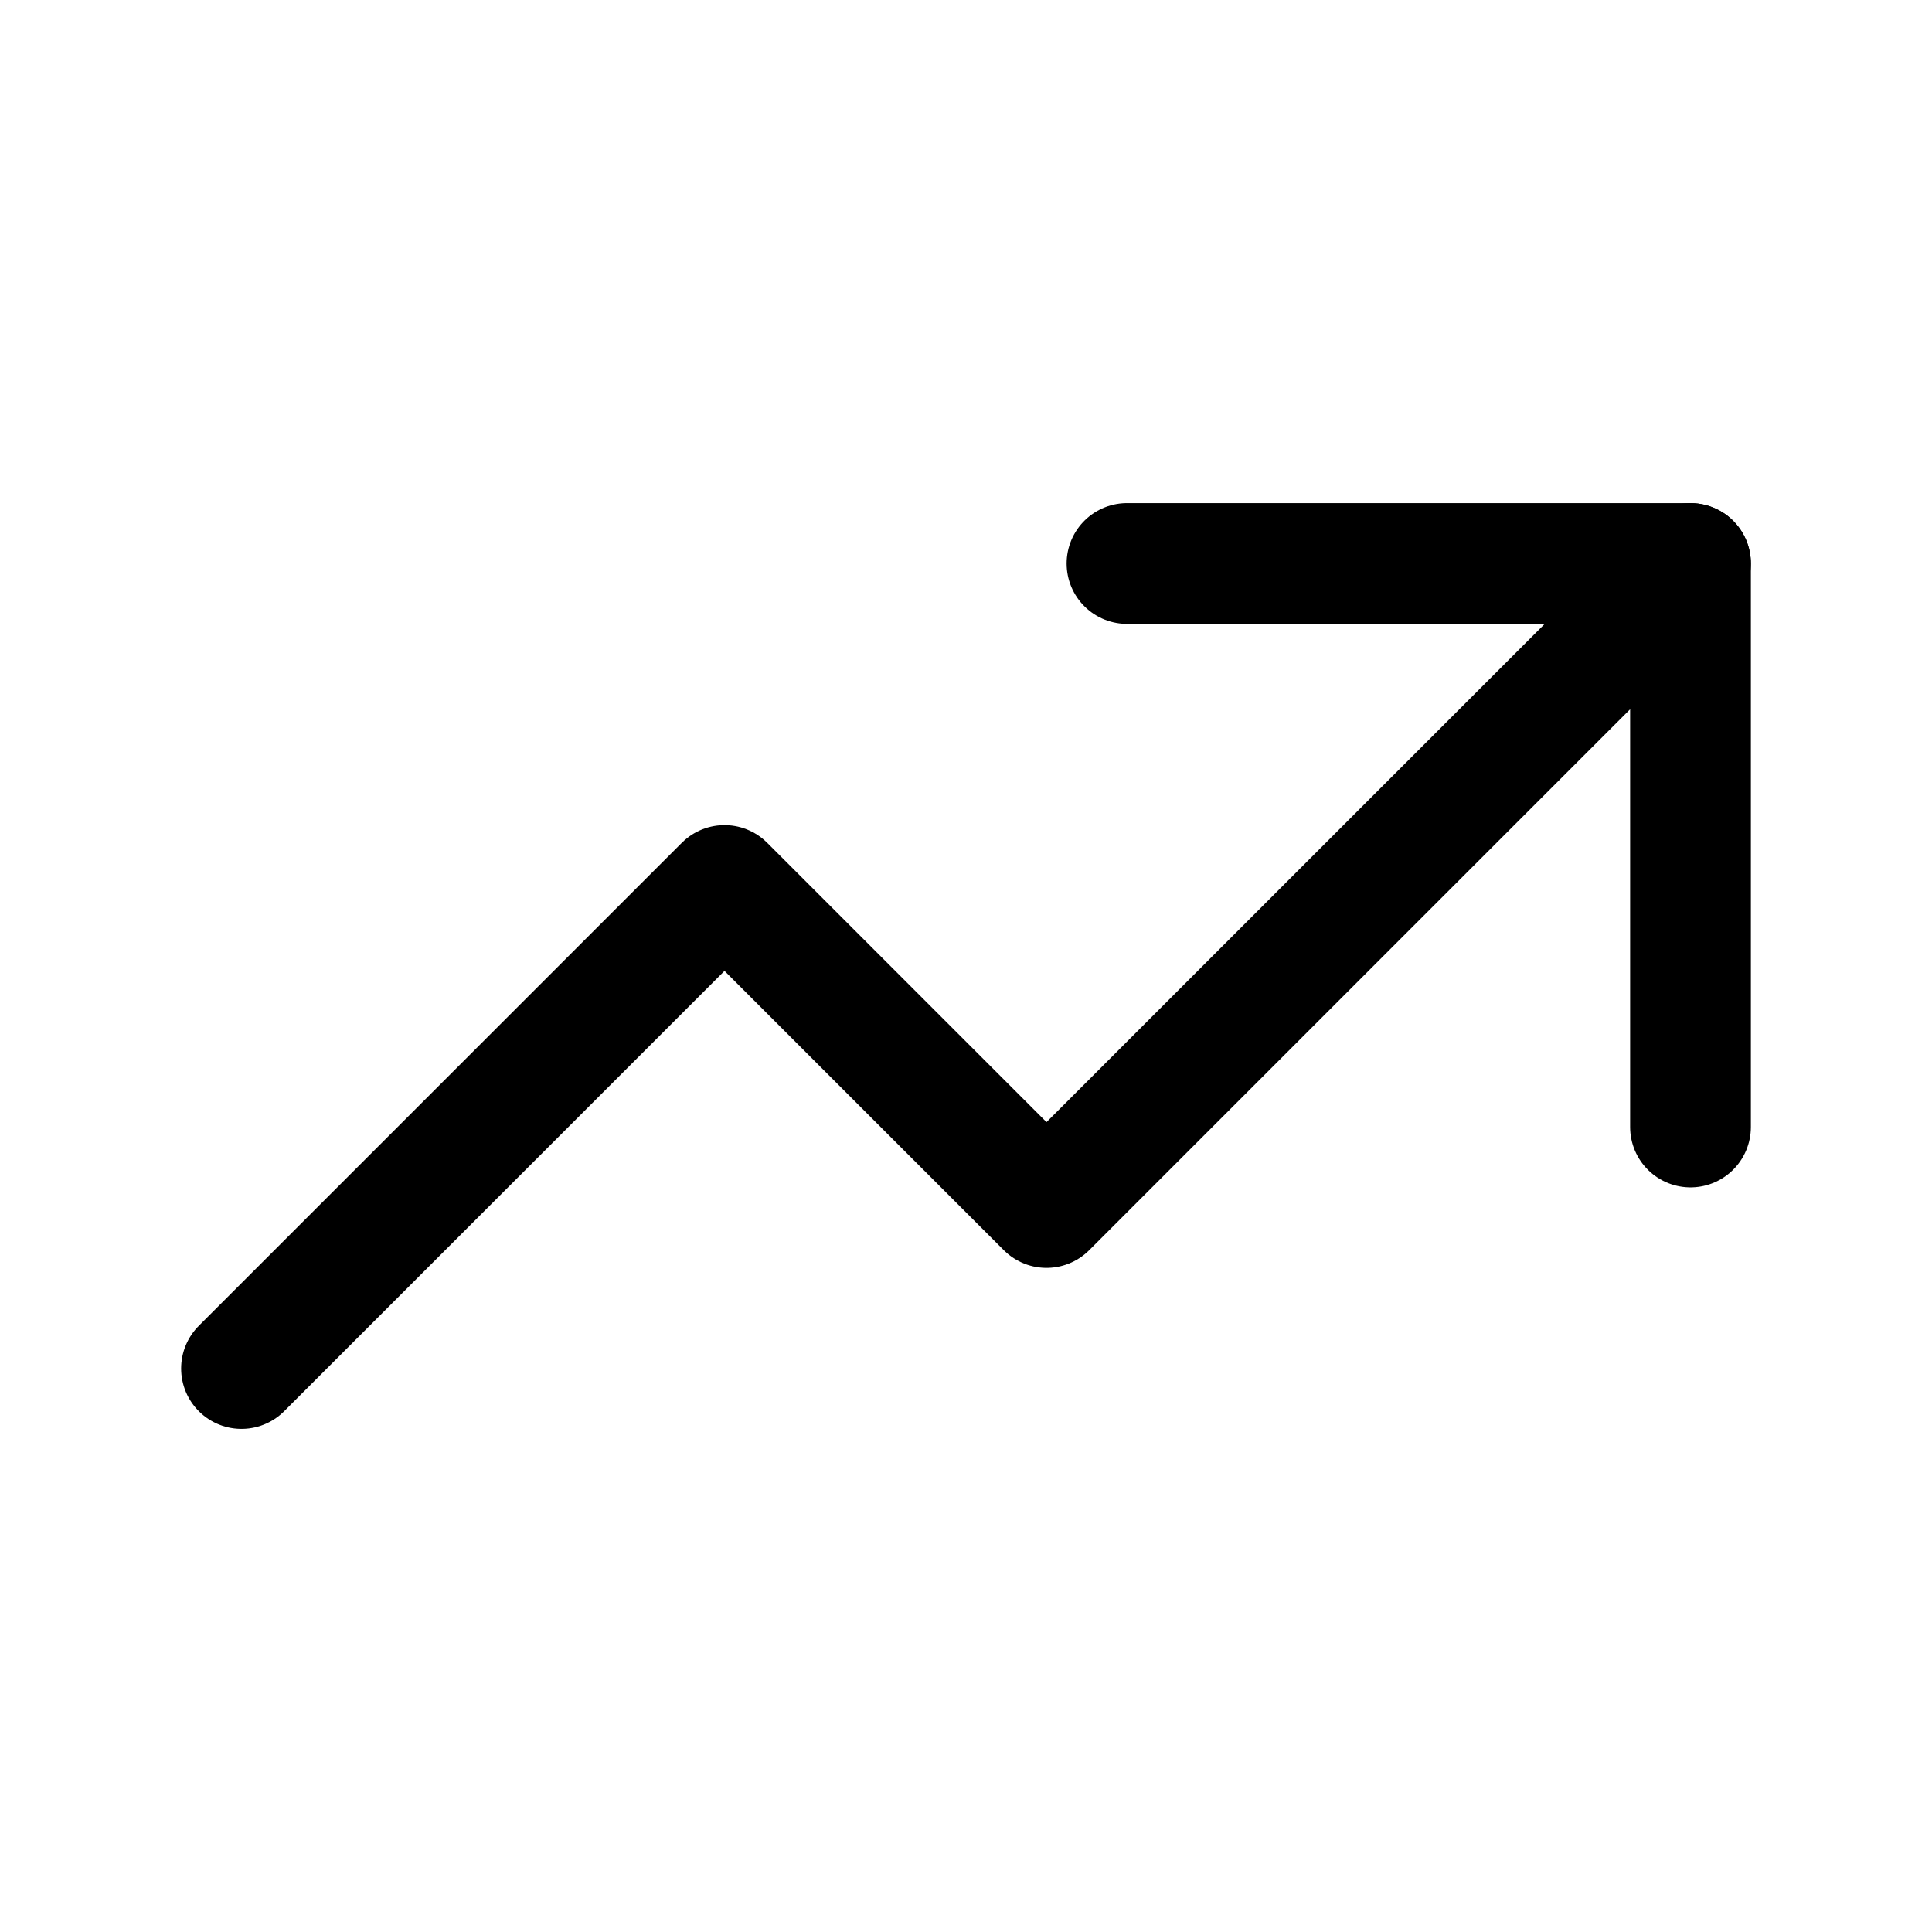
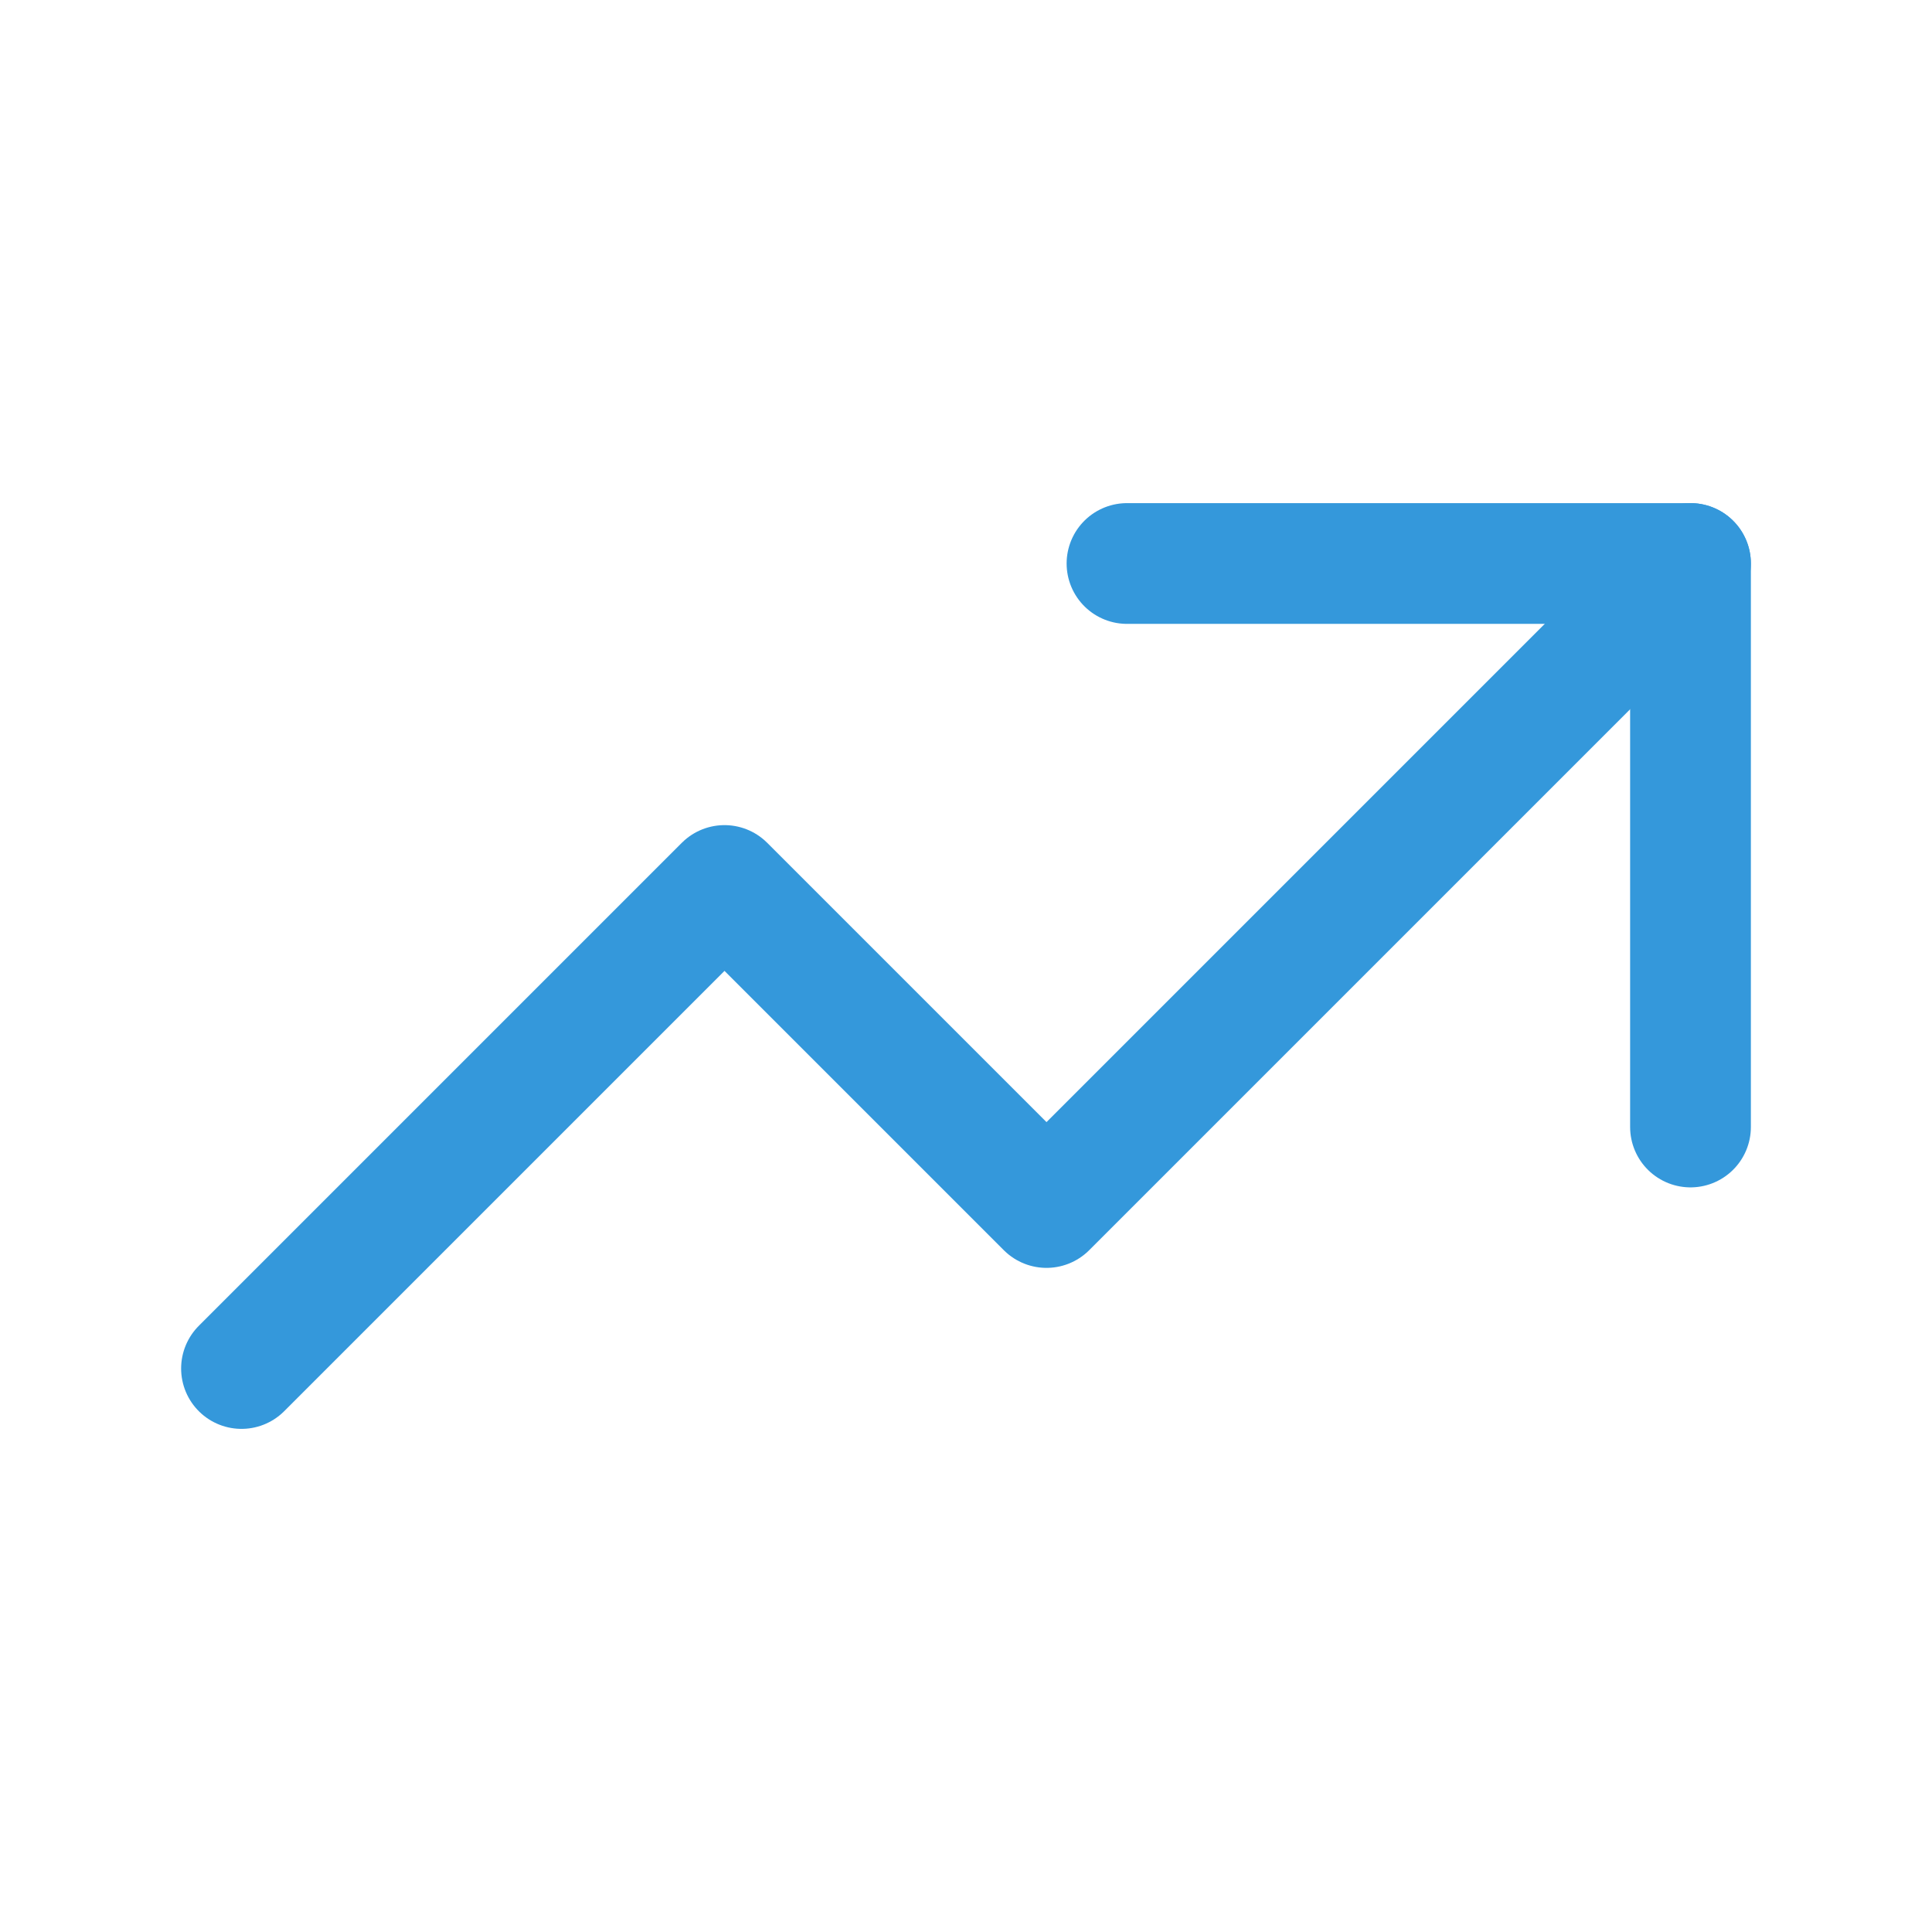
- <svg xmlns="http://www.w3.org/2000/svg" width="24" height="24" viewBox="0 0 24 24" fill="none" stroke="currentColor" stroke-width="1.5" stroke-linecap="round" stroke-linejoin="round">
-   <polyline points="3 17 9 11 13 15 21 7" />
-   <polyline points="14 7 21 7 21 14" />
+ <svg xmlns="http://www.w3.org/2000/svg" width="24" height="24" viewBox="0 0 24 24" fill="none" stroke="#2C3E50" stroke-width="1.5" stroke-linecap="round" stroke-linejoin="round">
+   <polyline points="3 17 9 11 13 15 21 7" stroke="#3498DB" />
+   <polyline points="14 7 21 7 21 14" stroke="#3498DB" />
</svg>
